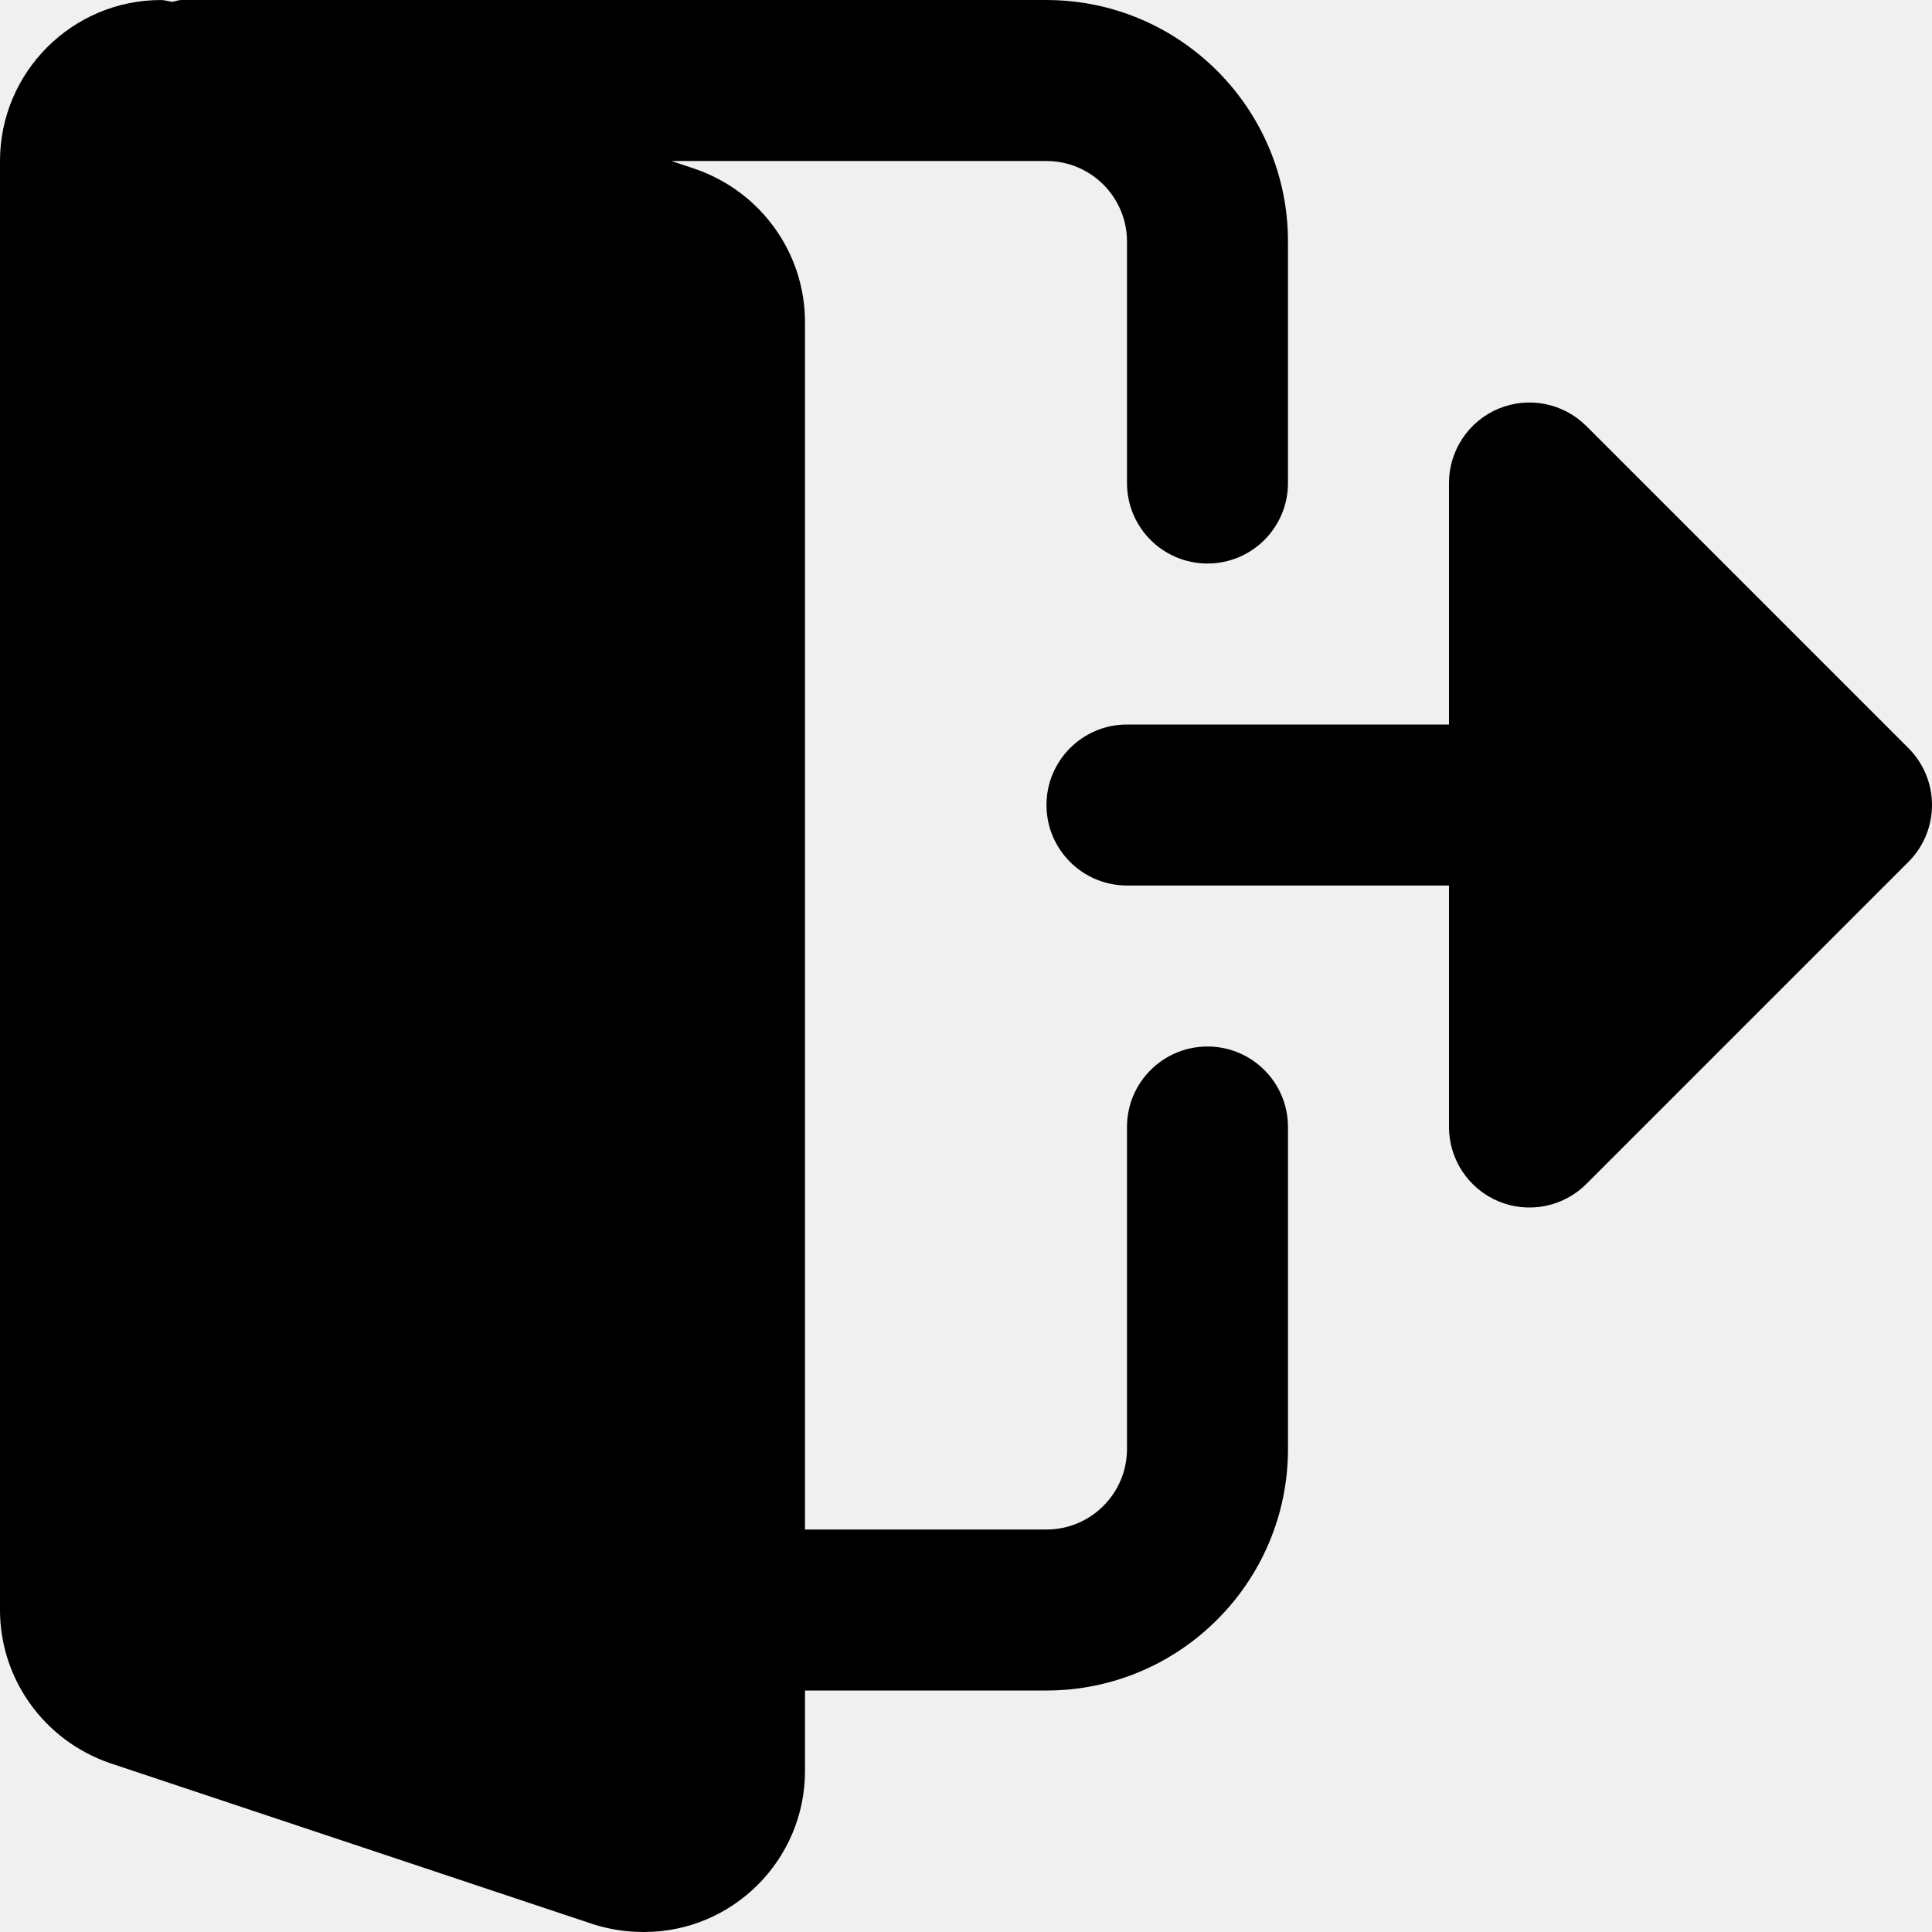
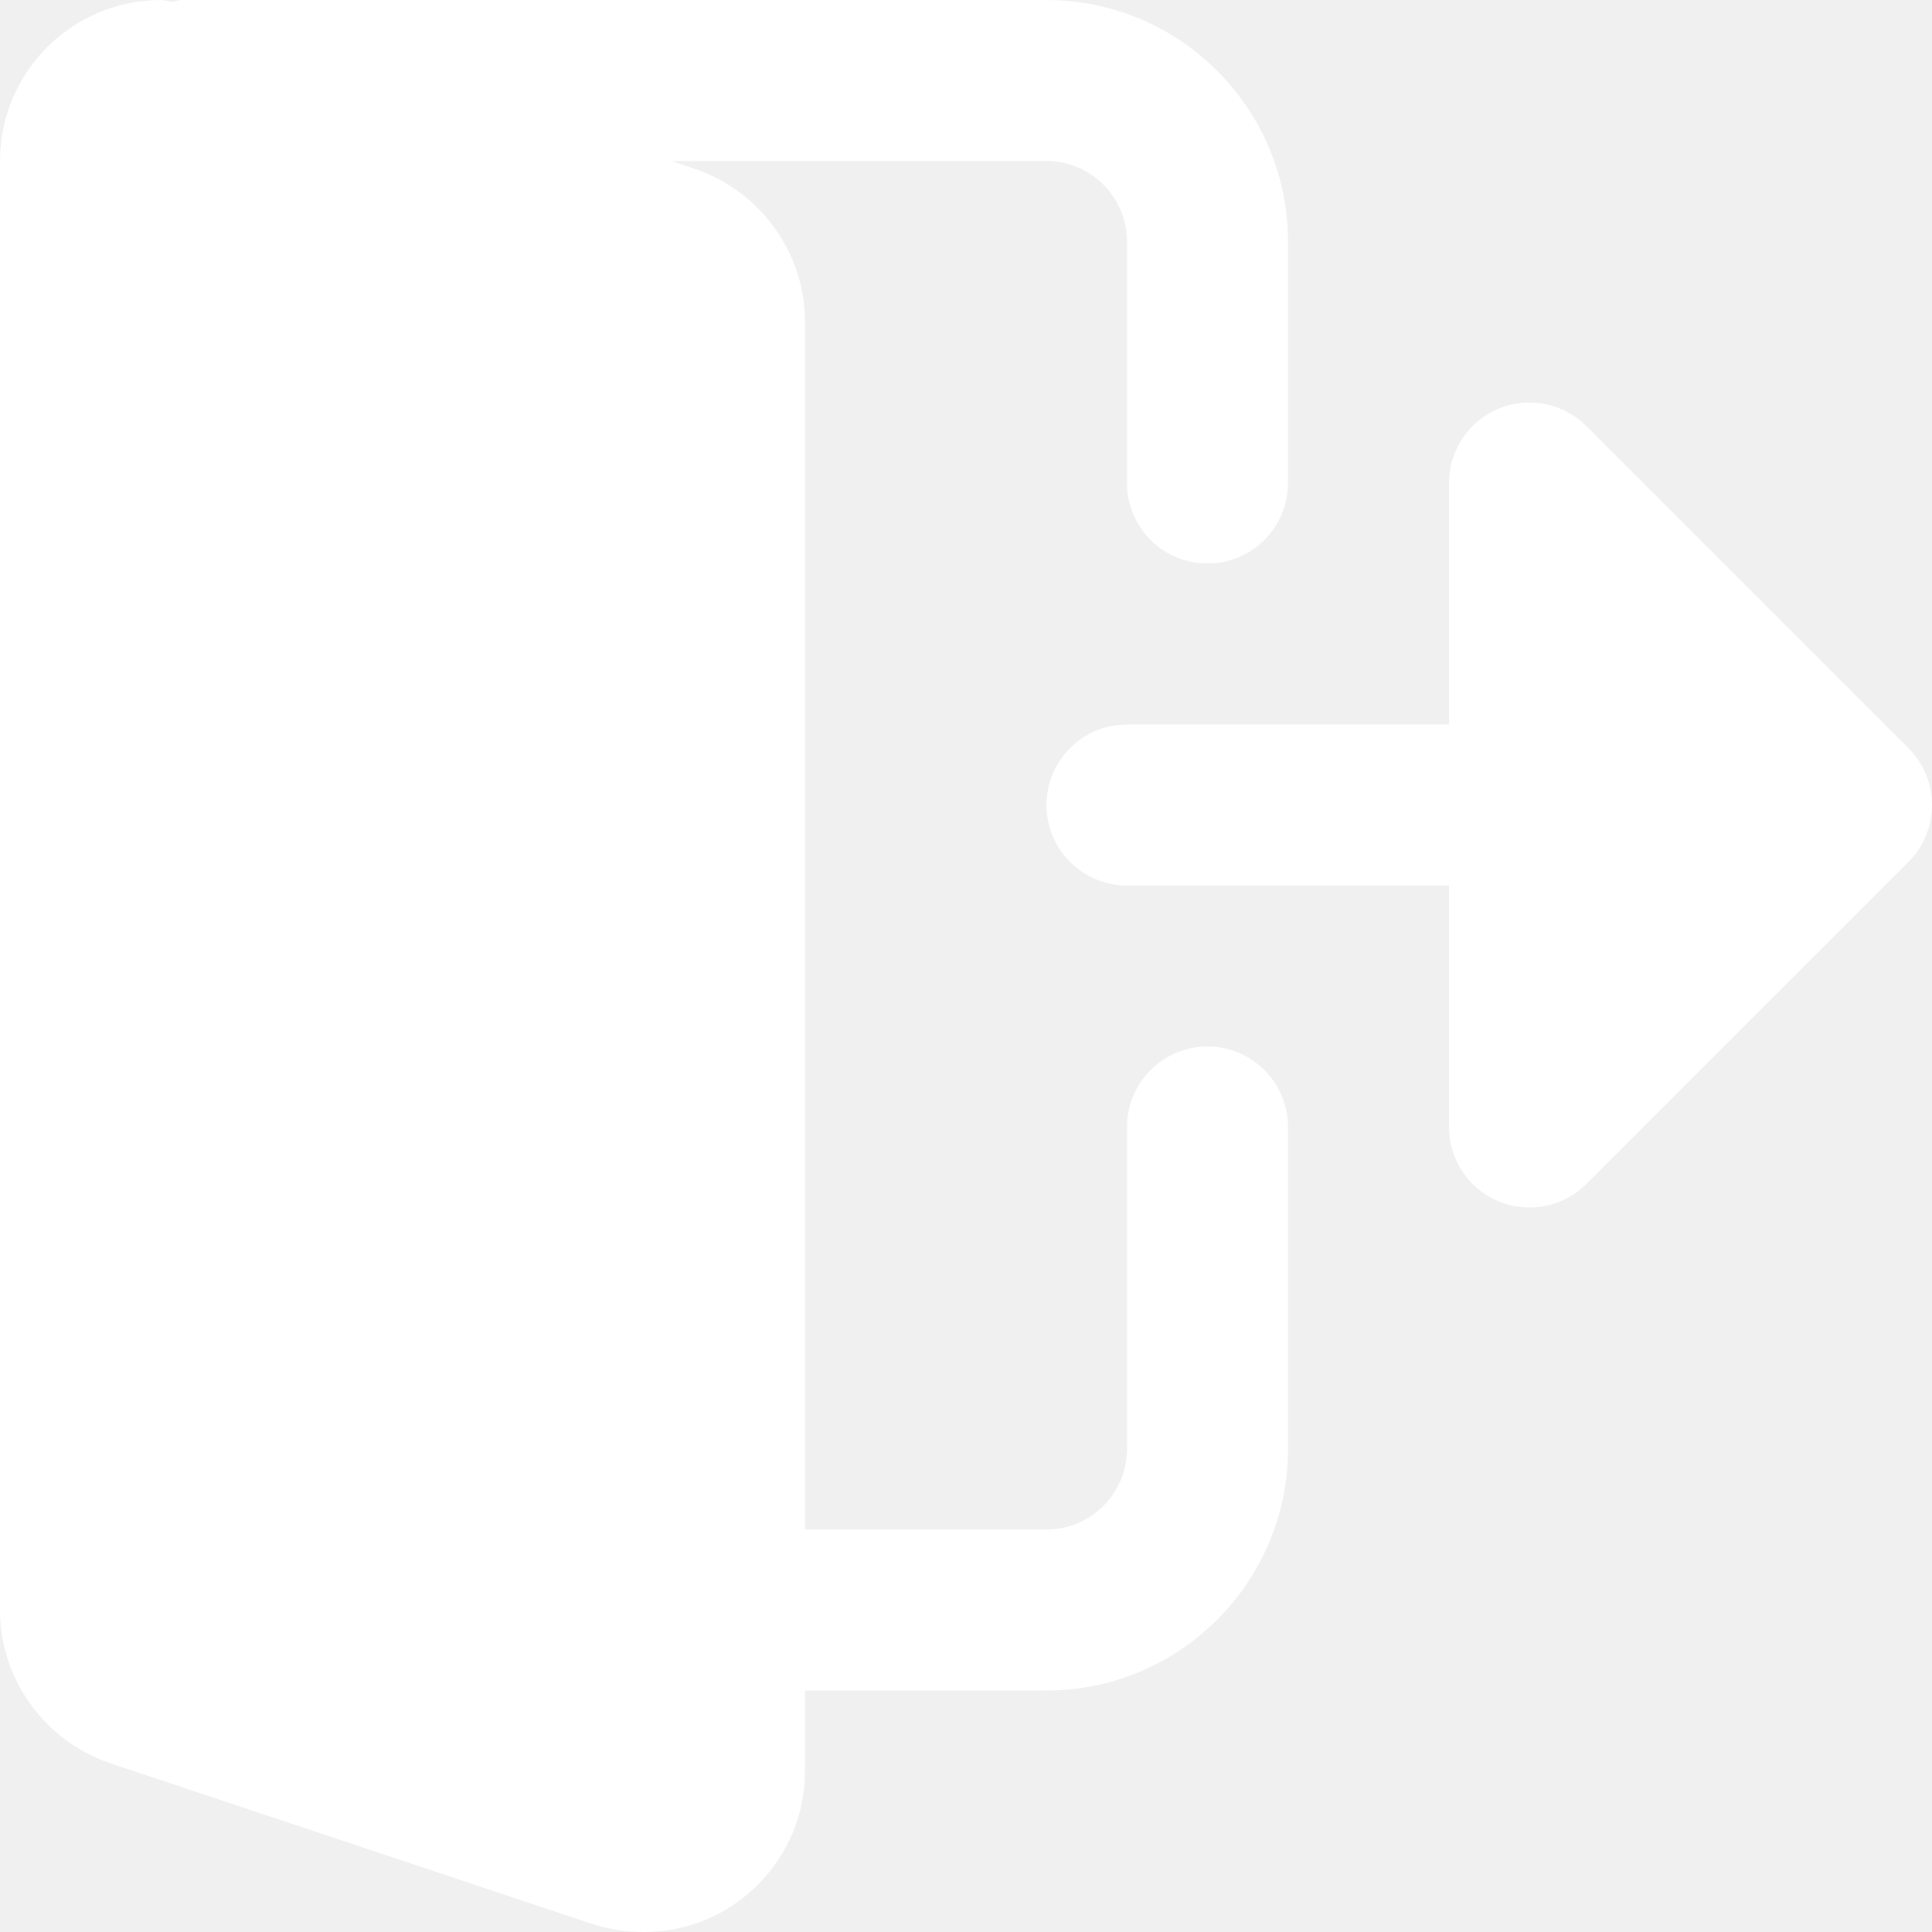
- <svg xmlns="http://www.w3.org/2000/svg" height="512pt" viewBox="0 0 512.005 512" width="512pt">
+ <svg xmlns="http://www.w3.org/2000/svg" fill="#fff" height="512pt" viewBox="0 0 512.005 512" width="512pt">
  <path d="m320 277.336c-11.797 0-21.332 9.559-21.332 21.332v85.336c0 11.754-9.559 21.332-21.336 21.332h-64v-320c0-18.219-11.605-34.496-29.055-40.555l-6.316-2.113h99.371c11.777 0 21.336 9.578 21.336 21.336v64c0 11.773 9.535 21.332 21.332 21.332s21.332-9.559 21.332-21.332v-64c0-35.285-28.715-64-64-64h-229.332c-.812 0-1.492.363-2.281.469-1.027-.086-2.008-.469-3.051-.469-23.531 0-42.668 19.133-42.668 42.664v384c0 18.219 11.605 34.496 29.055 40.555l128.387 42.797c4.352 1.344 8.68 1.984 13.227 1.984 23.531 0 42.664-19.137 42.664-42.668v-21.332h64c35.285 0 64-28.715 64-64v-85.336c0-11.773-9.535-21.332-21.332-21.332zm0 0" />
  <path d="m505.75 198.254-85.336-85.332c-6.098-6.102-15.273-7.938-23.25-4.633-7.957 3.309-13.164 11.094-13.164 19.715v64h-85.332c-11.777 0-21.336 9.555-21.336 21.332 0 11.777 9.559 21.332 21.336 21.332h85.332v64c0 8.621 5.207 16.406 13.164 19.715 7.977 3.305 17.152 1.469 23.25-4.629l85.336-85.336c8.34-8.34 8.34-21.824 0-30.164zm0 0" />
</svg>
